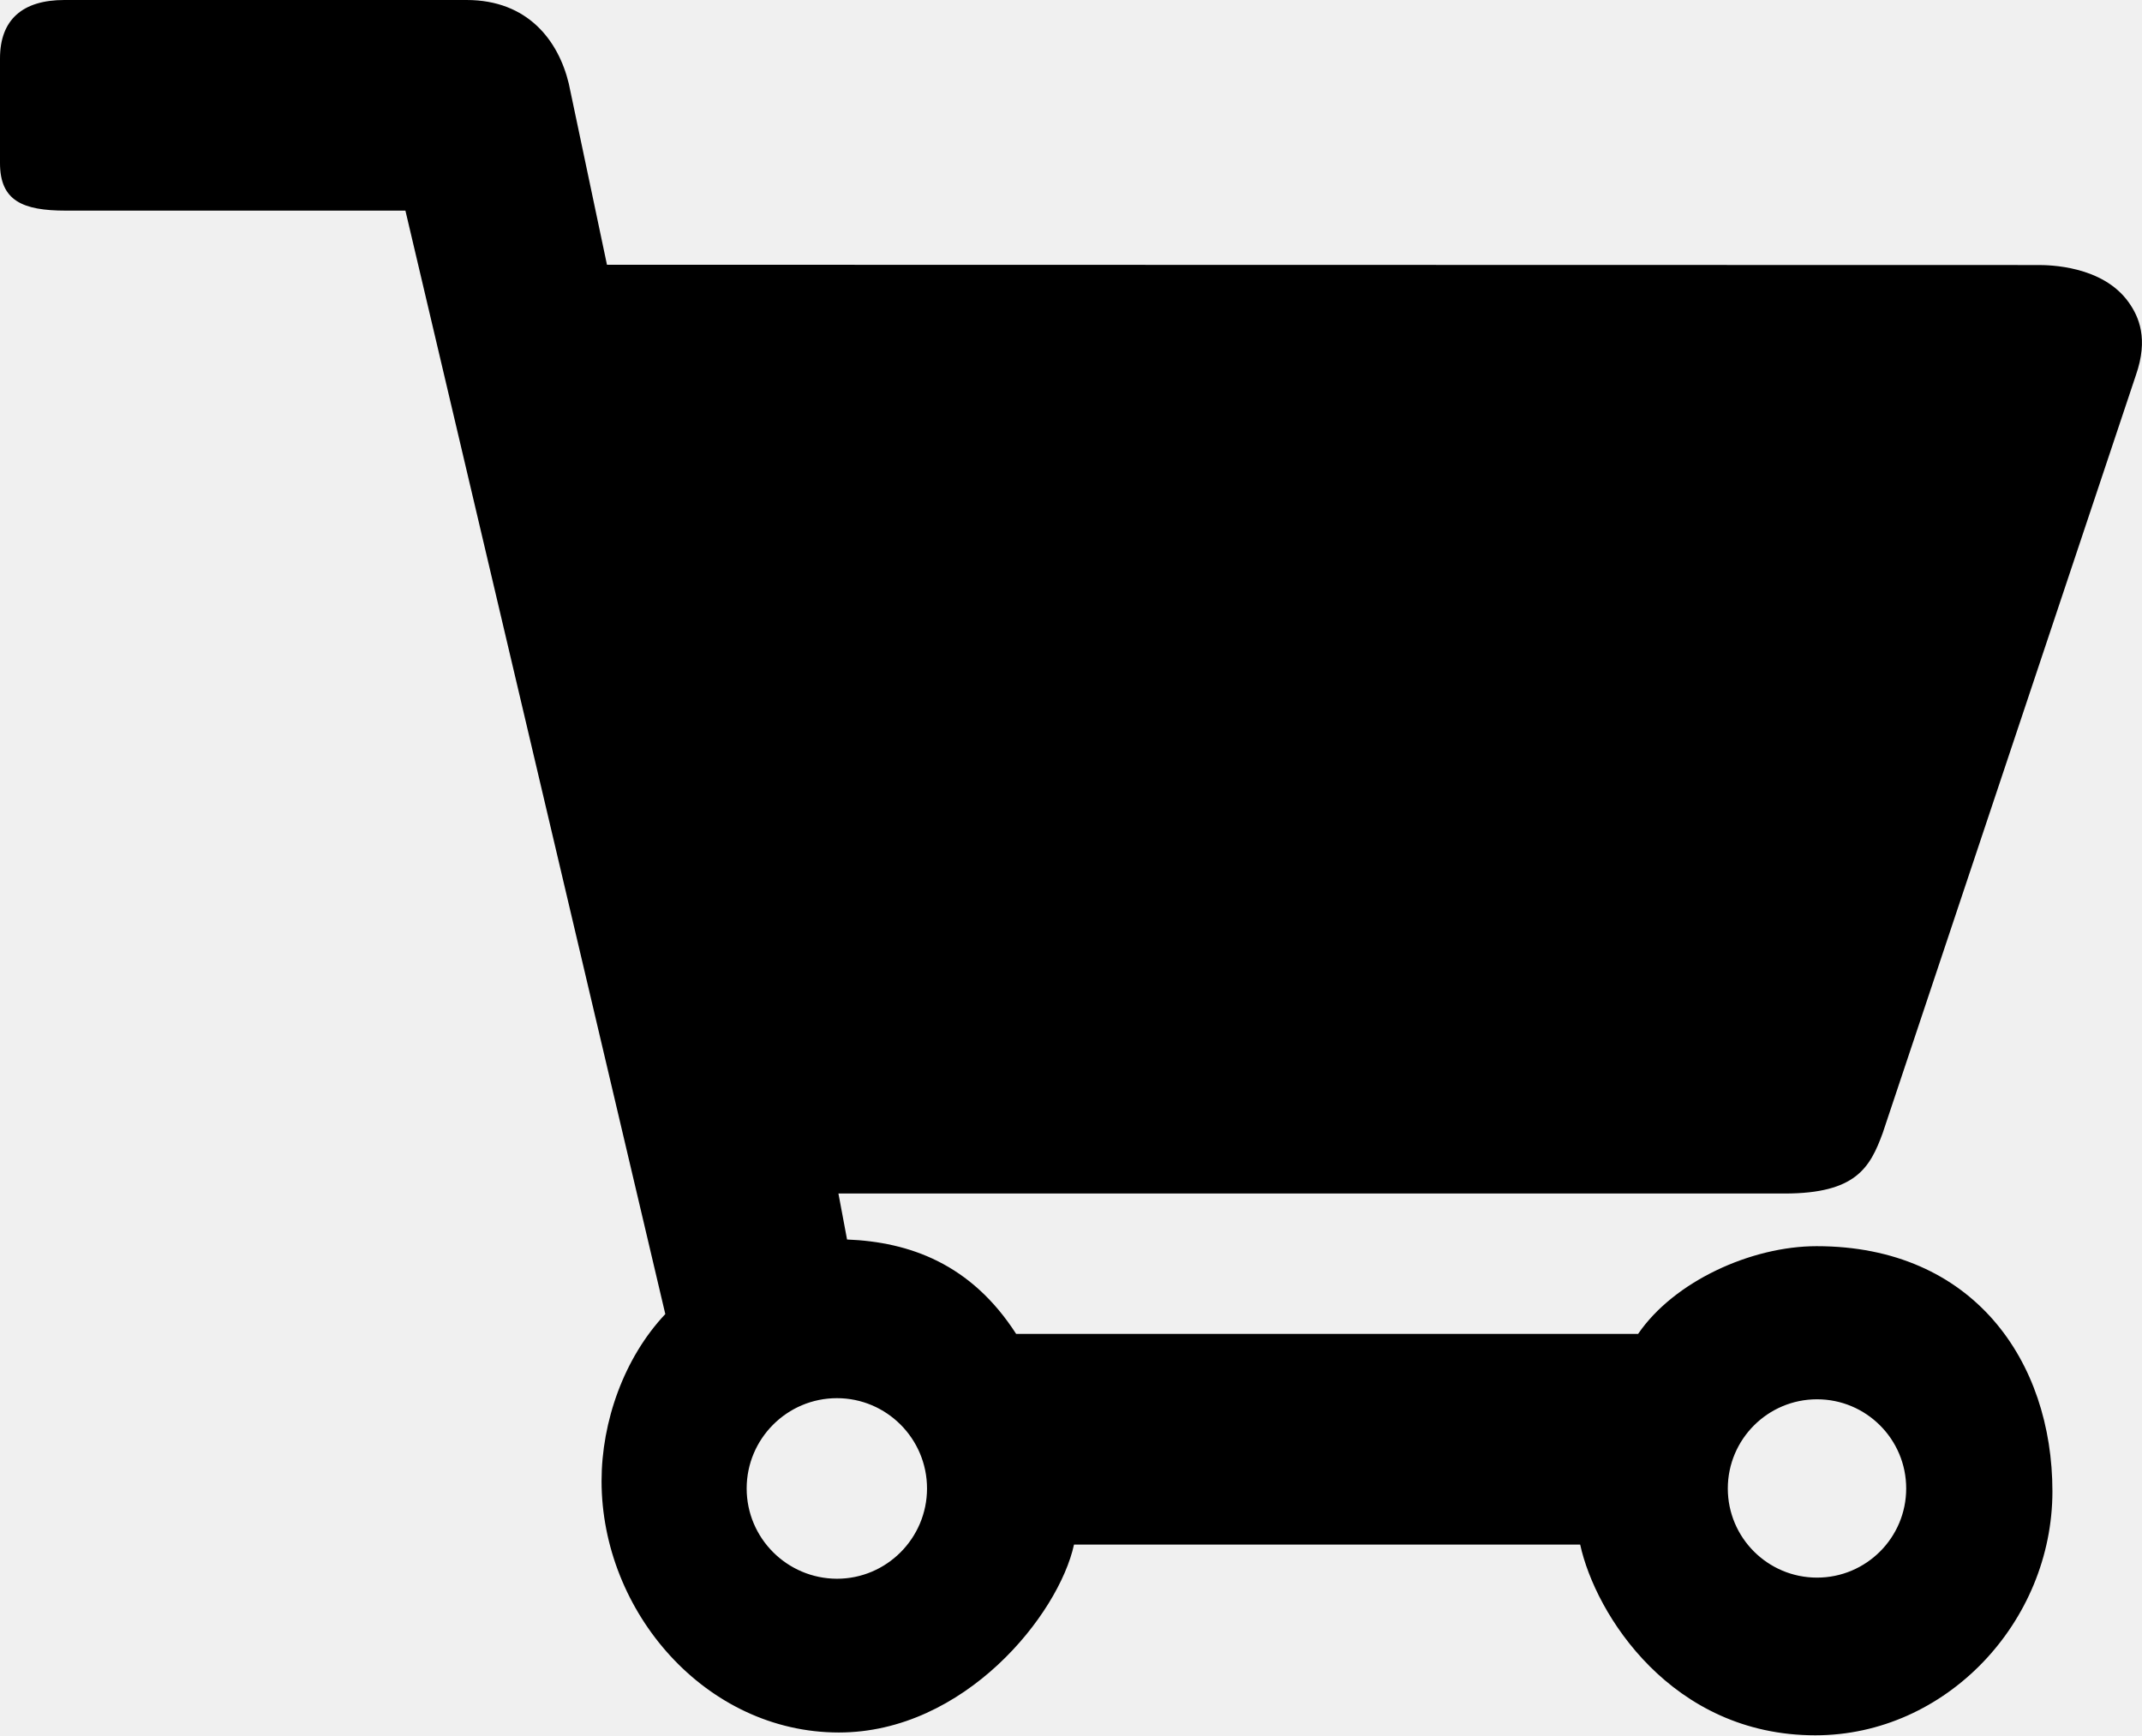
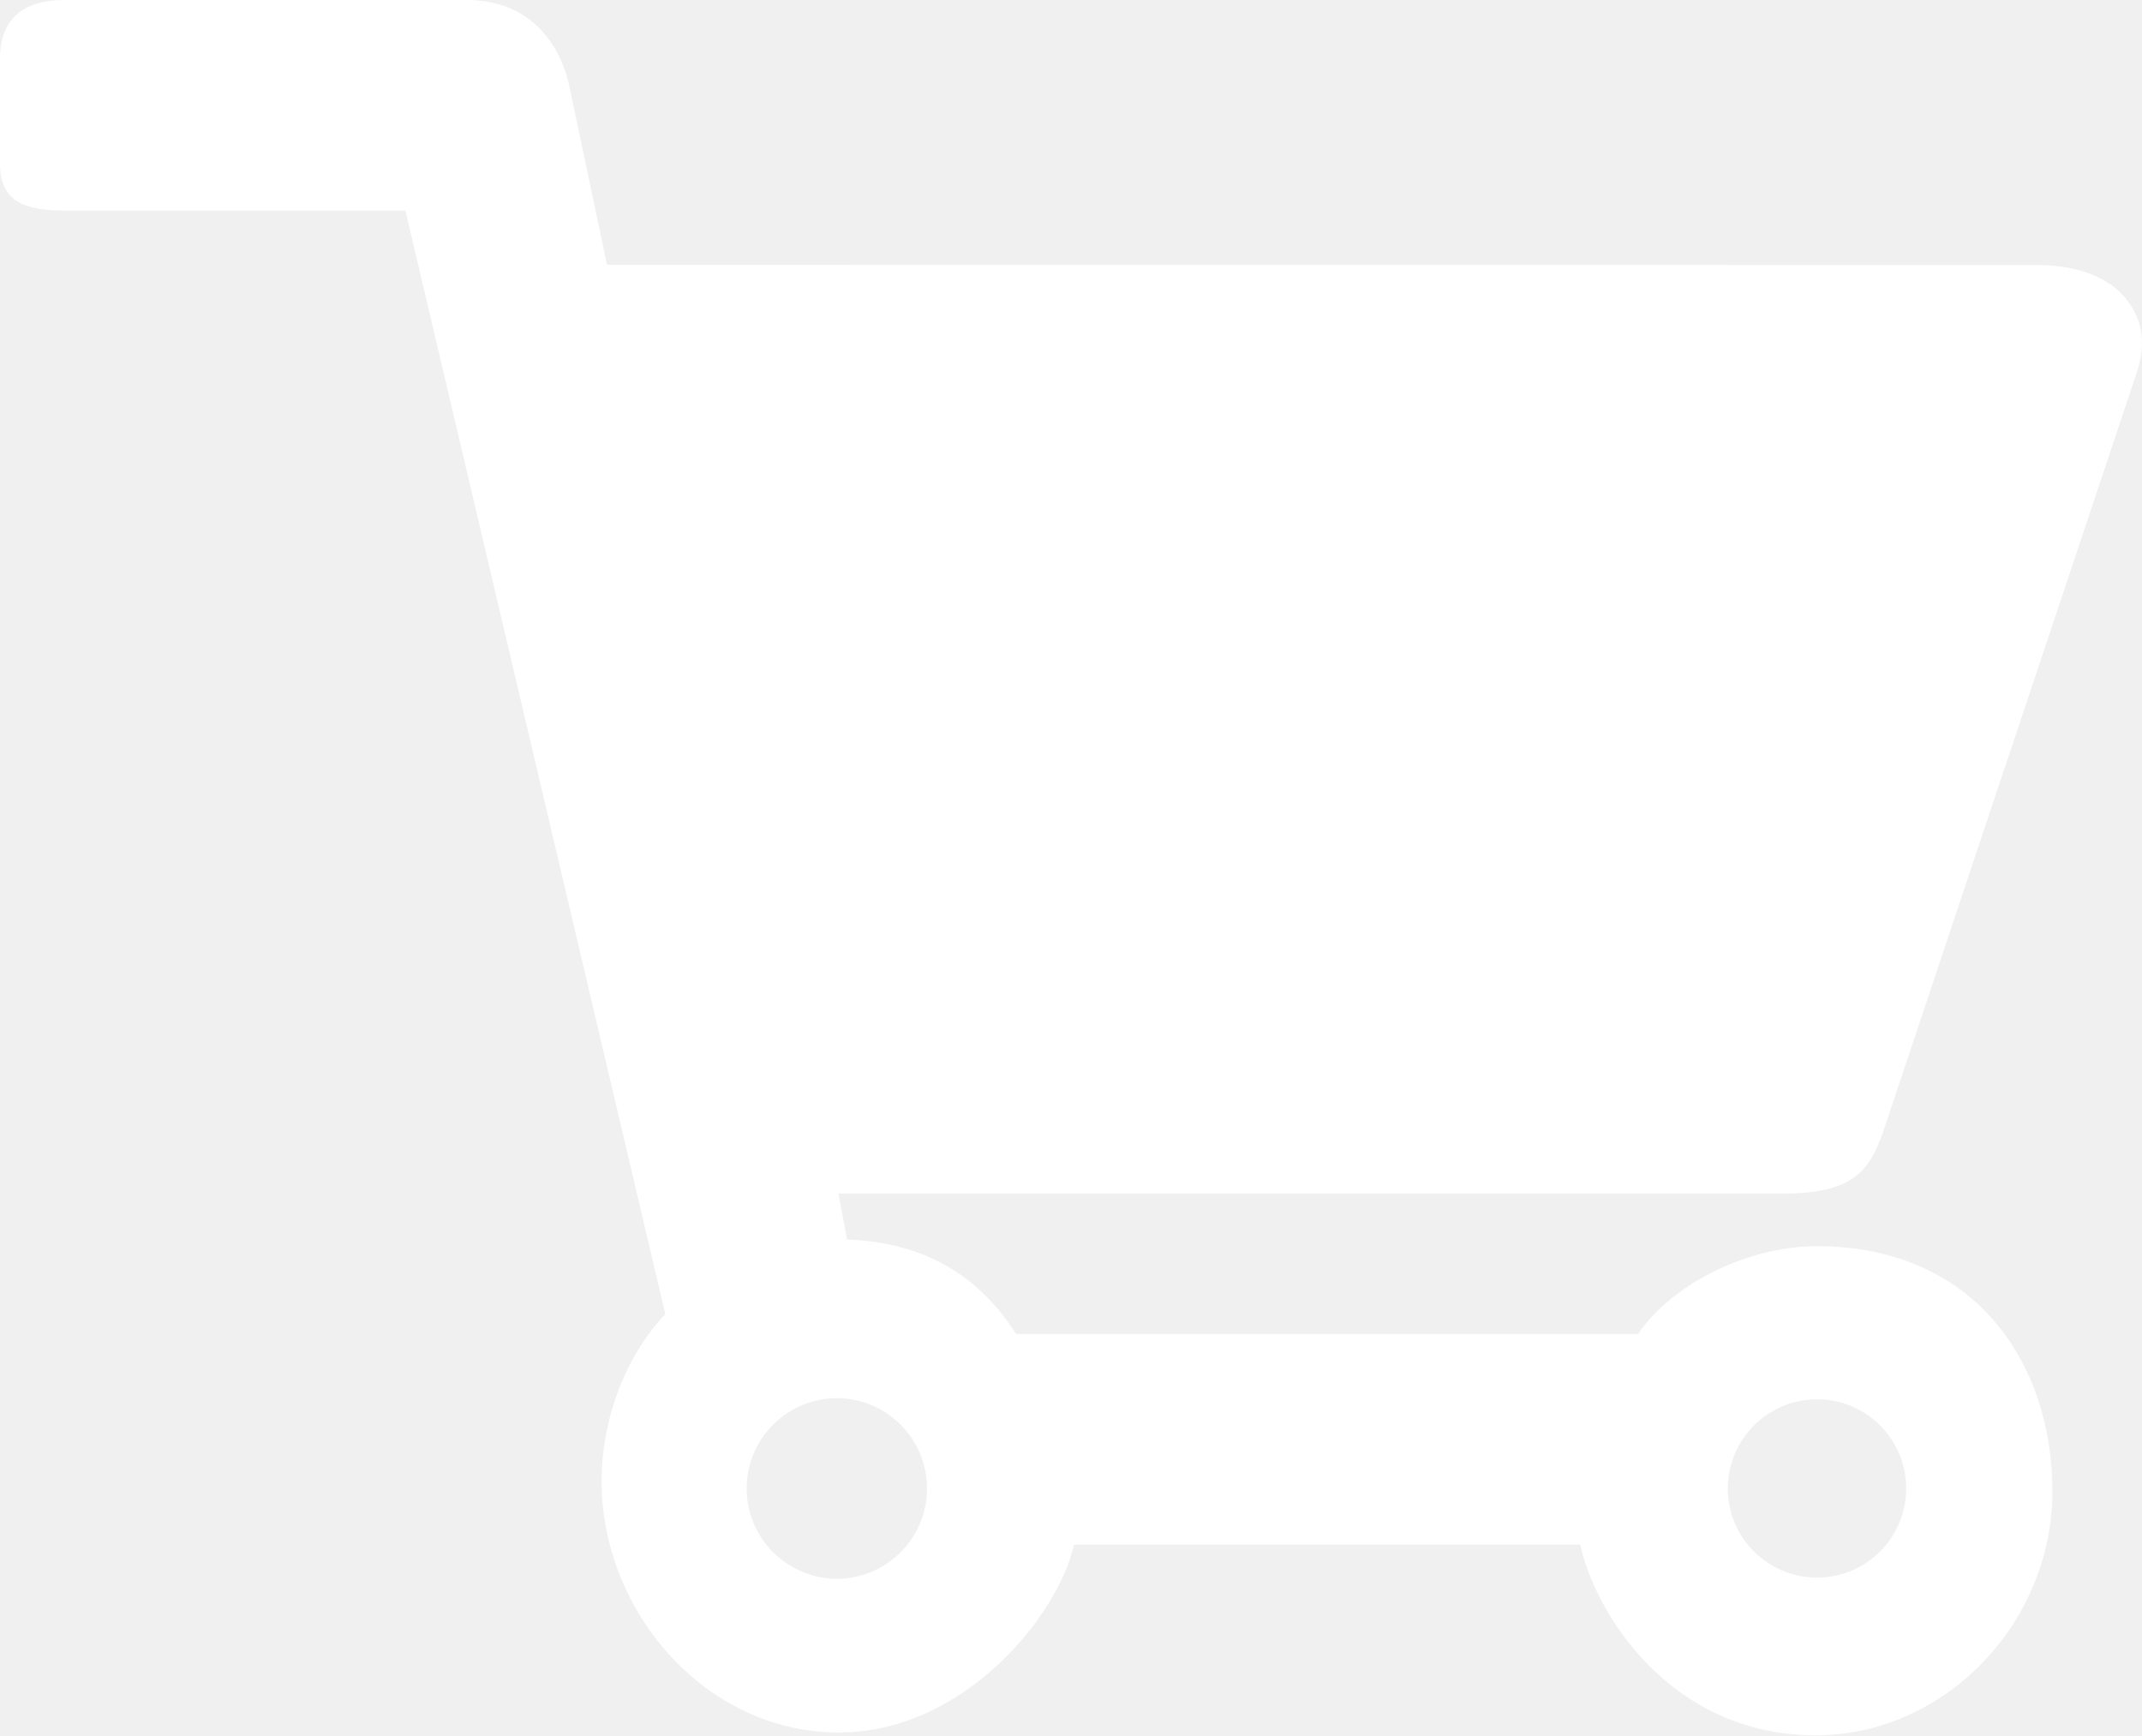
<svg xmlns="http://www.w3.org/2000/svg" version="1.1" id="Capa_1" x="0px" y="0px" viewBox="0 0 30.512 24.717" enable-background="new 0 0 30.512 24.717" xml:space="preserve">
-   <path d="M26.818,16.14l3.607-10.796c0.181-0.519,0.044-0.831-0.102-1.037c-0.374-0.527-1.143-0.532-1.292-0.532L8.646,3.771  L8.102,1.19C7.955,0.581,7.521,0,6.646,0H0.917C0.323,0,0,0.278,0,0.833v1.49C0,2.86,0.322,3,0.938,3h4.837l3.702,15.717  c-0.588,0.623-0.908,1.531-0.908,2.378c0,1.864,1.484,3.582,3.38,3.582c1.79,0,3.132-1.677,3.35-2.677h7.21  c0.218,1,1.305,2.717,3.349,2.717c1.863,0,3.378-1.614,3.378-3.475c0-1.851-1.125-3.492-3.359-3.492c-0.929,0-2.031,0.5-2.543,1.25  h-8.859c-0.643-1-1.521-1.31-2.409-1.345L11.943,17h13.479C26.438,17,26.638,16.63,26.818,16.14z M25.883,19.931  c0.701,0,1.27,0.569,1.27,1.27c0,0.701-0.569,1.27-1.27,1.27s-1.271-0.568-1.271-1.27C24.613,20.5,25.182,19.931,25.883,19.931z   M13.205,21.201c0,0.709-0.576,1.286-1.283,1.286c-0.709-0.002-1.286-0.577-1.286-1.286s0.577-1.286,1.286-1.286  C12.629,19.915,13.205,20.492,13.205,21.201z" />
+   <path fill="#fff" d="M26.818,16.14l3.607-10.796c0.181-0.519,0.044-0.831-0.102-1.037c-0.374-0.527-1.143-0.532-1.292-0.532L8.646,3.771  L8.102,1.19C7.955,0.581,7.521,0,6.646,0H0.917C0.323,0,0,0.278,0,0.833v1.49C0,2.86,0.322,3,0.938,3h4.837l3.702,15.717  c-0.588,0.623-0.908,1.531-0.908,2.378c0,1.864,1.484,3.582,3.38,3.582c1.79,0,3.132-1.677,3.35-2.677h7.21  c0.218,1,1.305,2.717,3.349,2.717c1.863,0,3.378-1.614,3.378-3.475c0-1.851-1.125-3.492-3.359-3.492c-0.929,0-2.031,0.5-2.543,1.25  h-8.859c-0.643-1-1.521-1.31-2.409-1.345L11.943,17h13.479C26.438,17,26.638,16.63,26.818,16.14z M25.883,19.931  c0.701,0,1.27,0.569,1.27,1.27c0,0.701-0.569,1.27-1.27,1.27s-1.271-0.568-1.271-1.27C24.613,20.5,25.182,19.931,25.883,19.931z   M13.205,21.201c0,0.709-0.576,1.286-1.283,1.286c-0.709-0.002-1.286-0.577-1.286-1.286s0.577-1.286,1.286-1.286  C12.629,19.915,13.205,20.492,13.205,21.201z" />
</svg>
